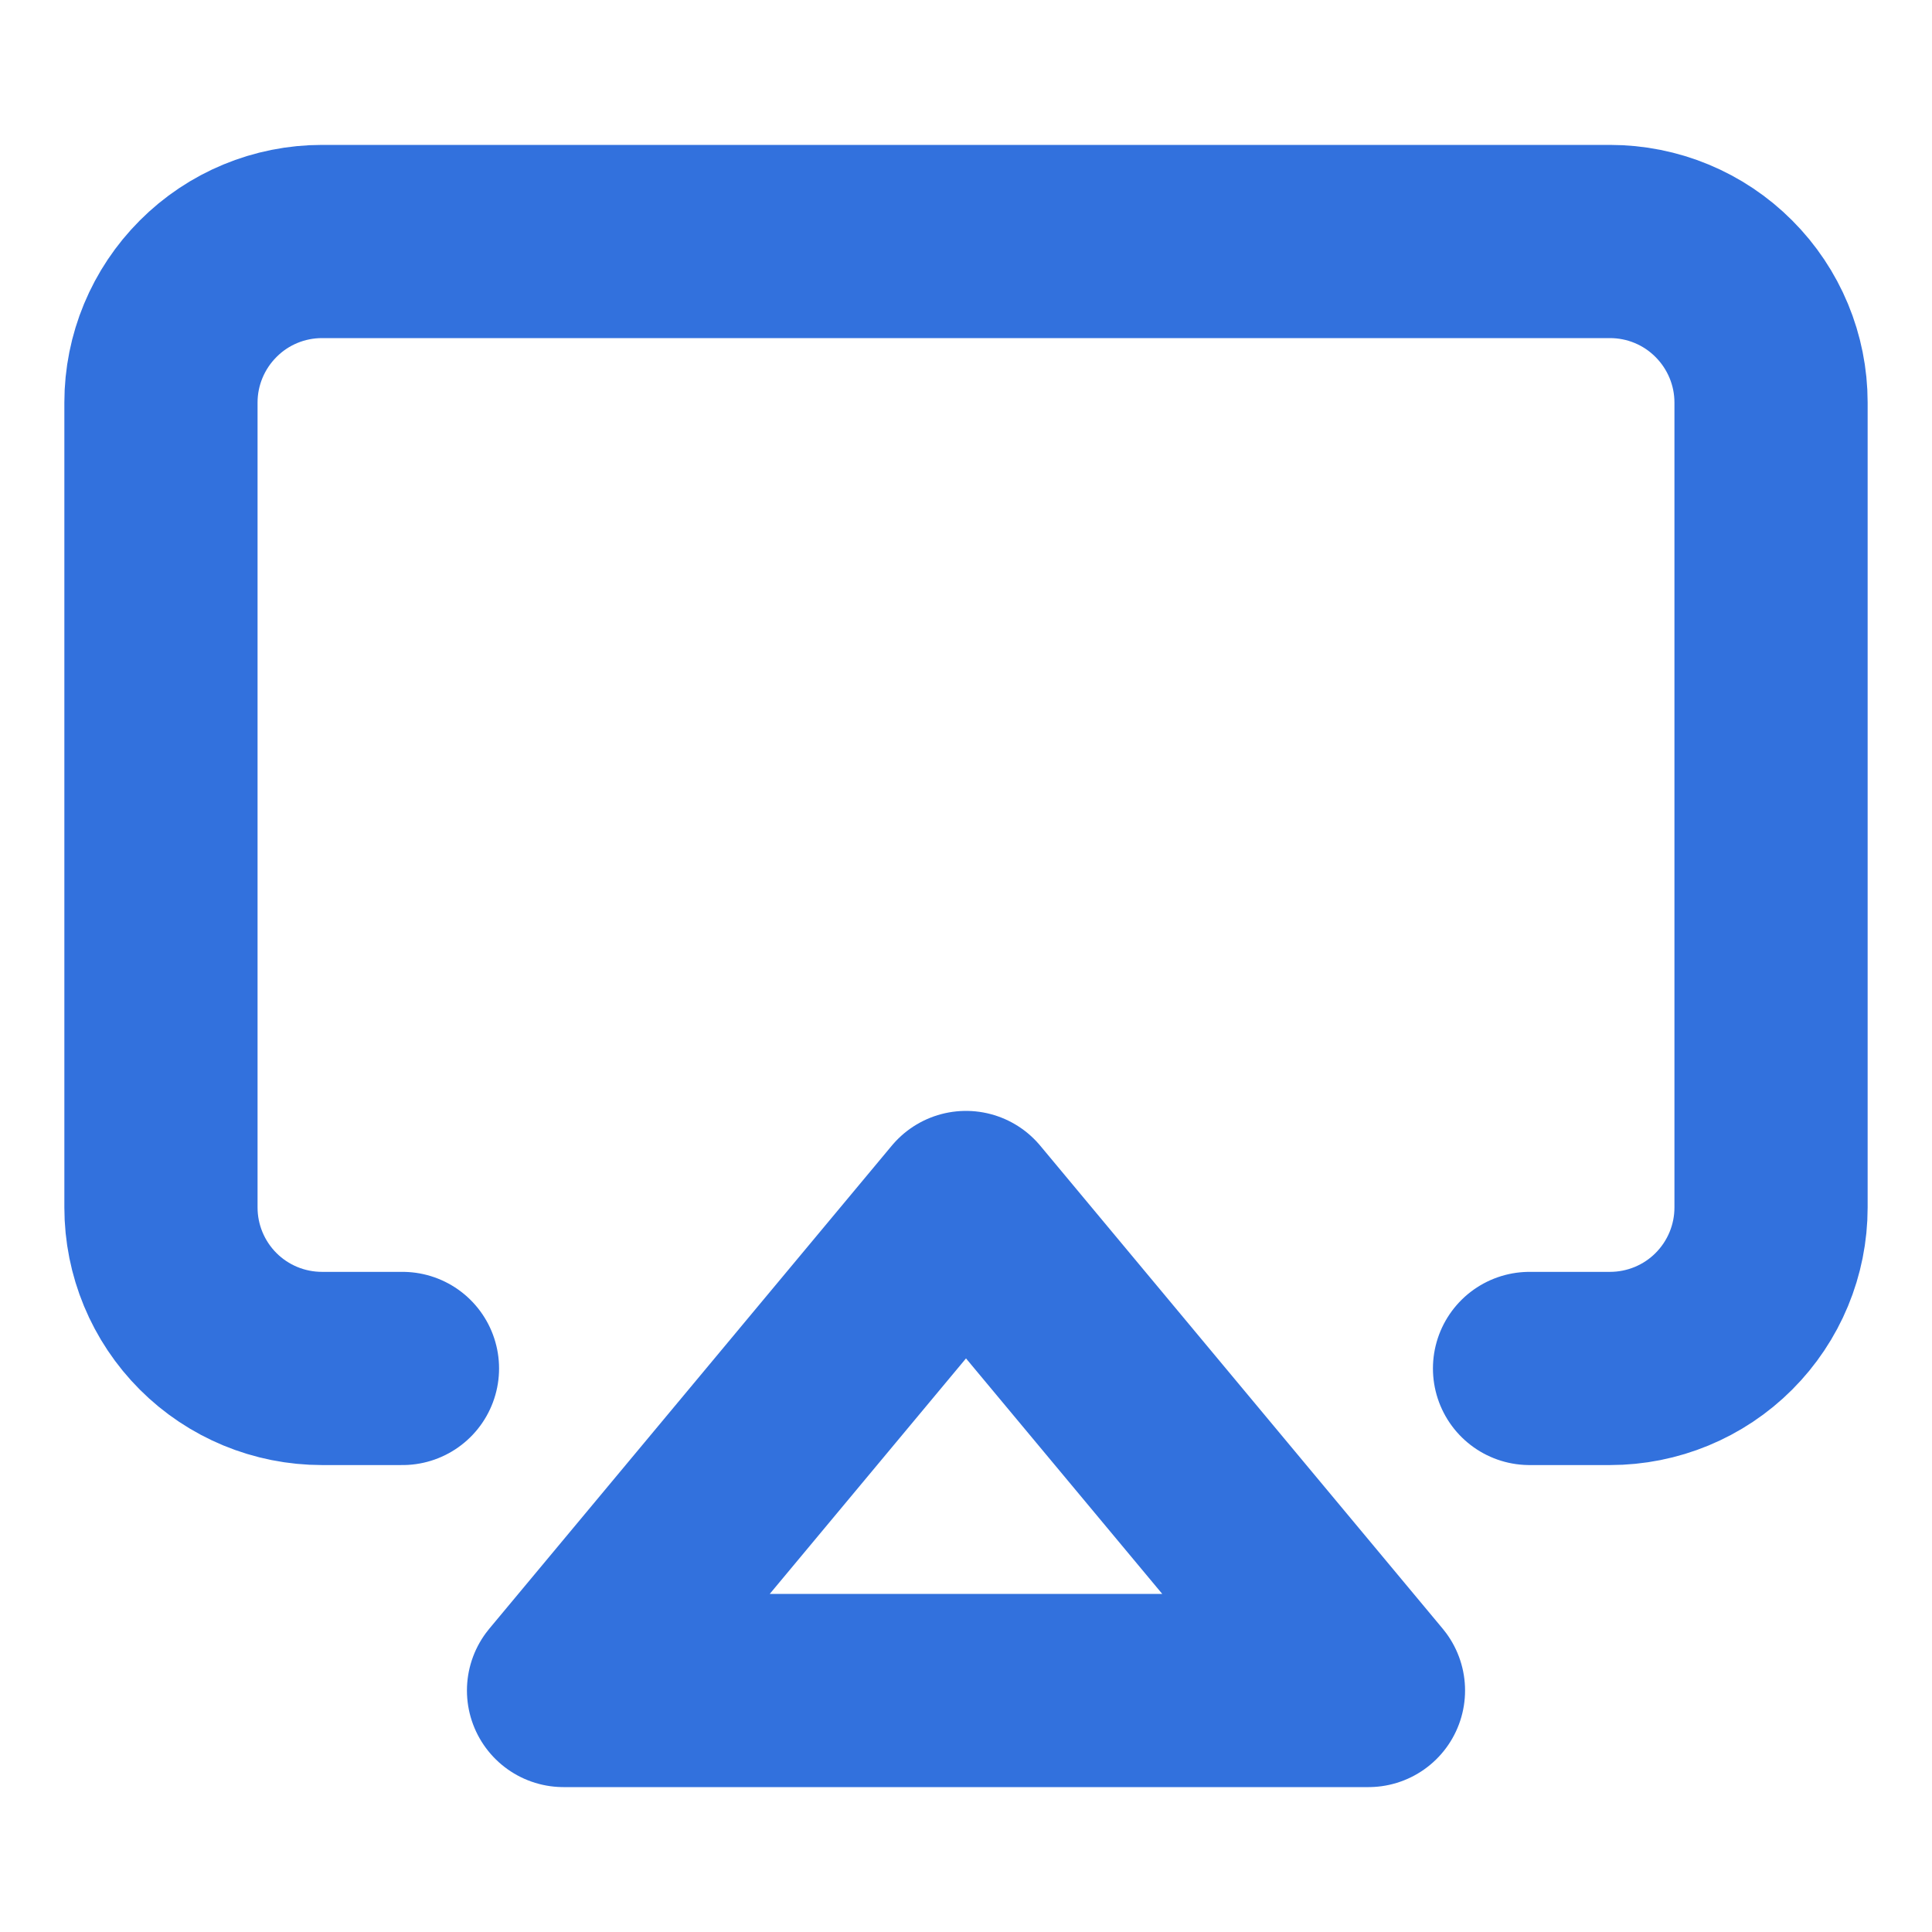
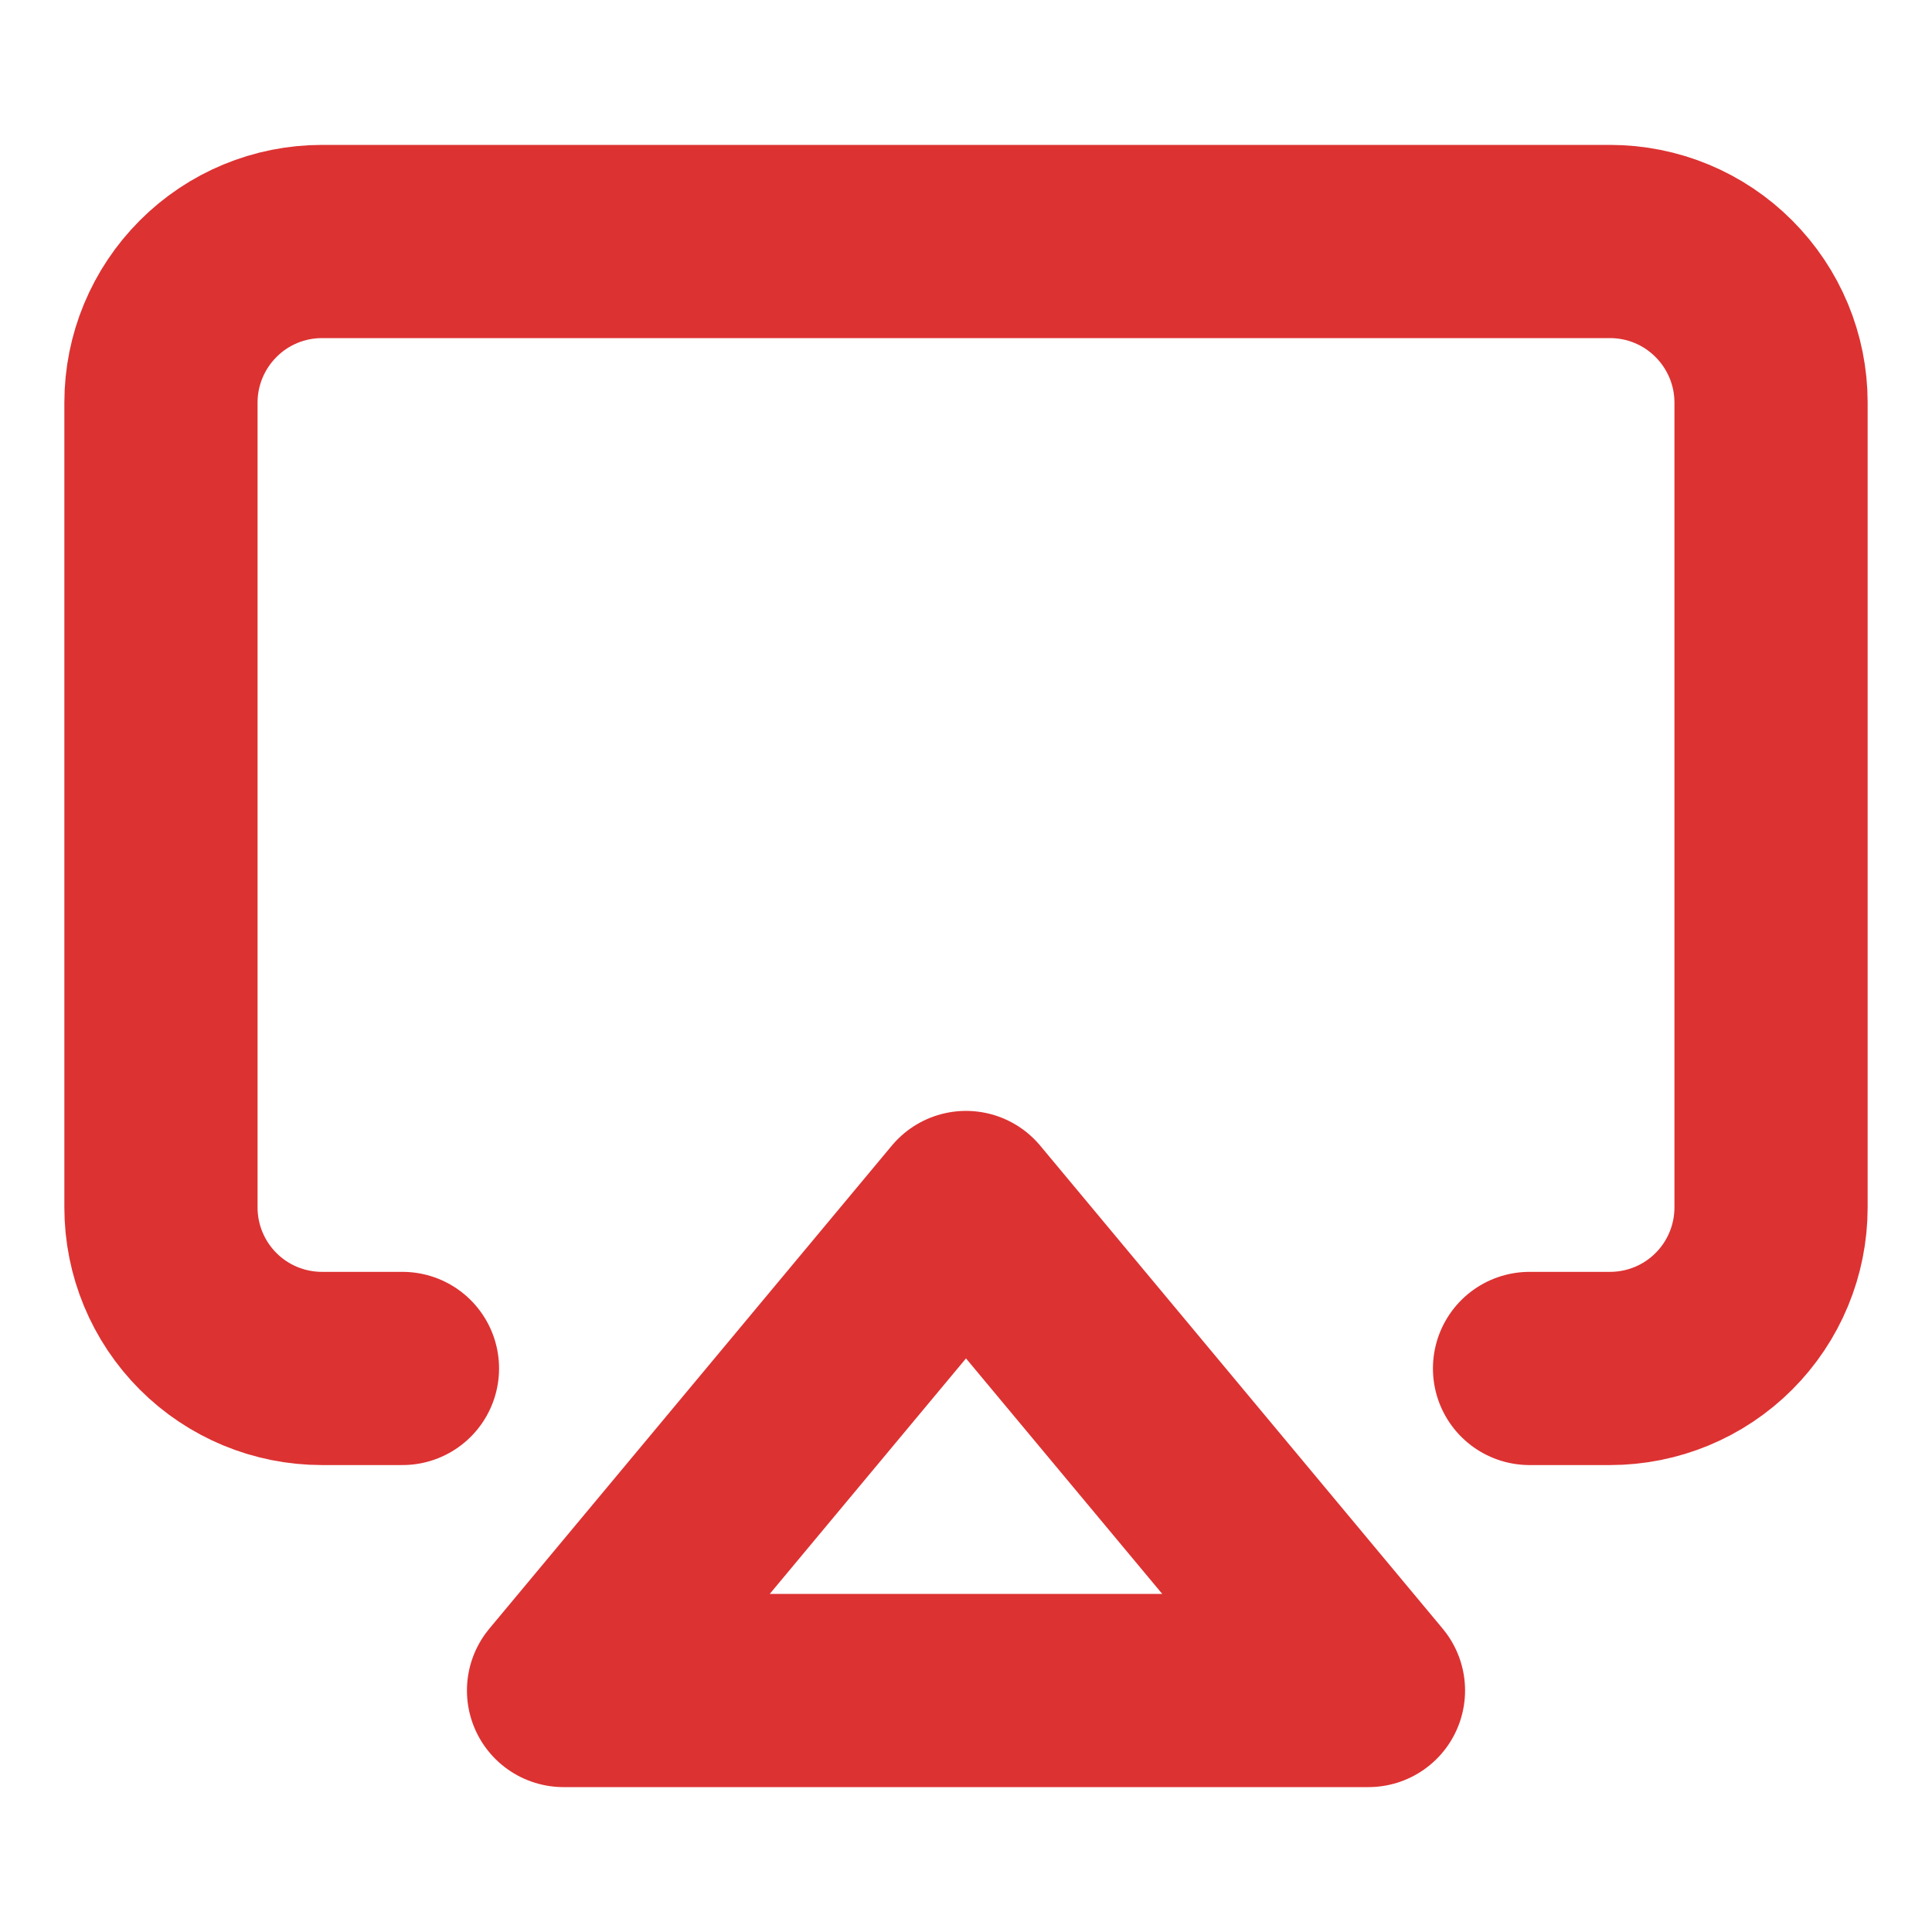
<svg xmlns="http://www.w3.org/2000/svg" width="16" height="16" viewBox="0 0 16 16" fill="none">
-   <path d="M3.333 11.333H2.667C2.313 11.333 1.974 11.193 1.724 10.943C1.474 10.693 1.333 10.354 1.333 10V3.333C1.333 2.98 1.474 2.641 1.724 2.391C1.974 2.14 2.313 2 2.667 2H13.333C13.687 2 14.026 2.14 14.276 2.391C14.526 2.641 14.667 2.98 14.667 3.333V10C14.667 10.354 14.526 10.693 14.276 10.943C14.026 11.193 13.687 11.333 13.333 11.333H12.667M8 10L11.333 14H4.667L8 10Z" stroke="#3271DD" stroke-width="1.6" stroke-linecap="round" stroke-linejoin="round" />
+   <path d="M3.333 11.333H2.667C2.313 11.333 1.974 11.193 1.724 10.943C1.474 10.693 1.333 10.354 1.333 10V3.333C1.333 2.98 1.474 2.641 1.724 2.391C1.974 2.14 2.313 2 2.667 2H13.333C13.687 2 14.026 2.14 14.276 2.391C14.526 2.641 14.667 2.98 14.667 3.333V10C14.667 10.354 14.526 10.693 14.276 10.943C14.026 11.193 13.687 11.333 13.333 11.333H12.667M8 10L11.333 14H4.667L8 10Z" stroke="#DD3232" stroke-width="1.6" stroke-linecap="round" stroke-linejoin="round" />
</svg>
